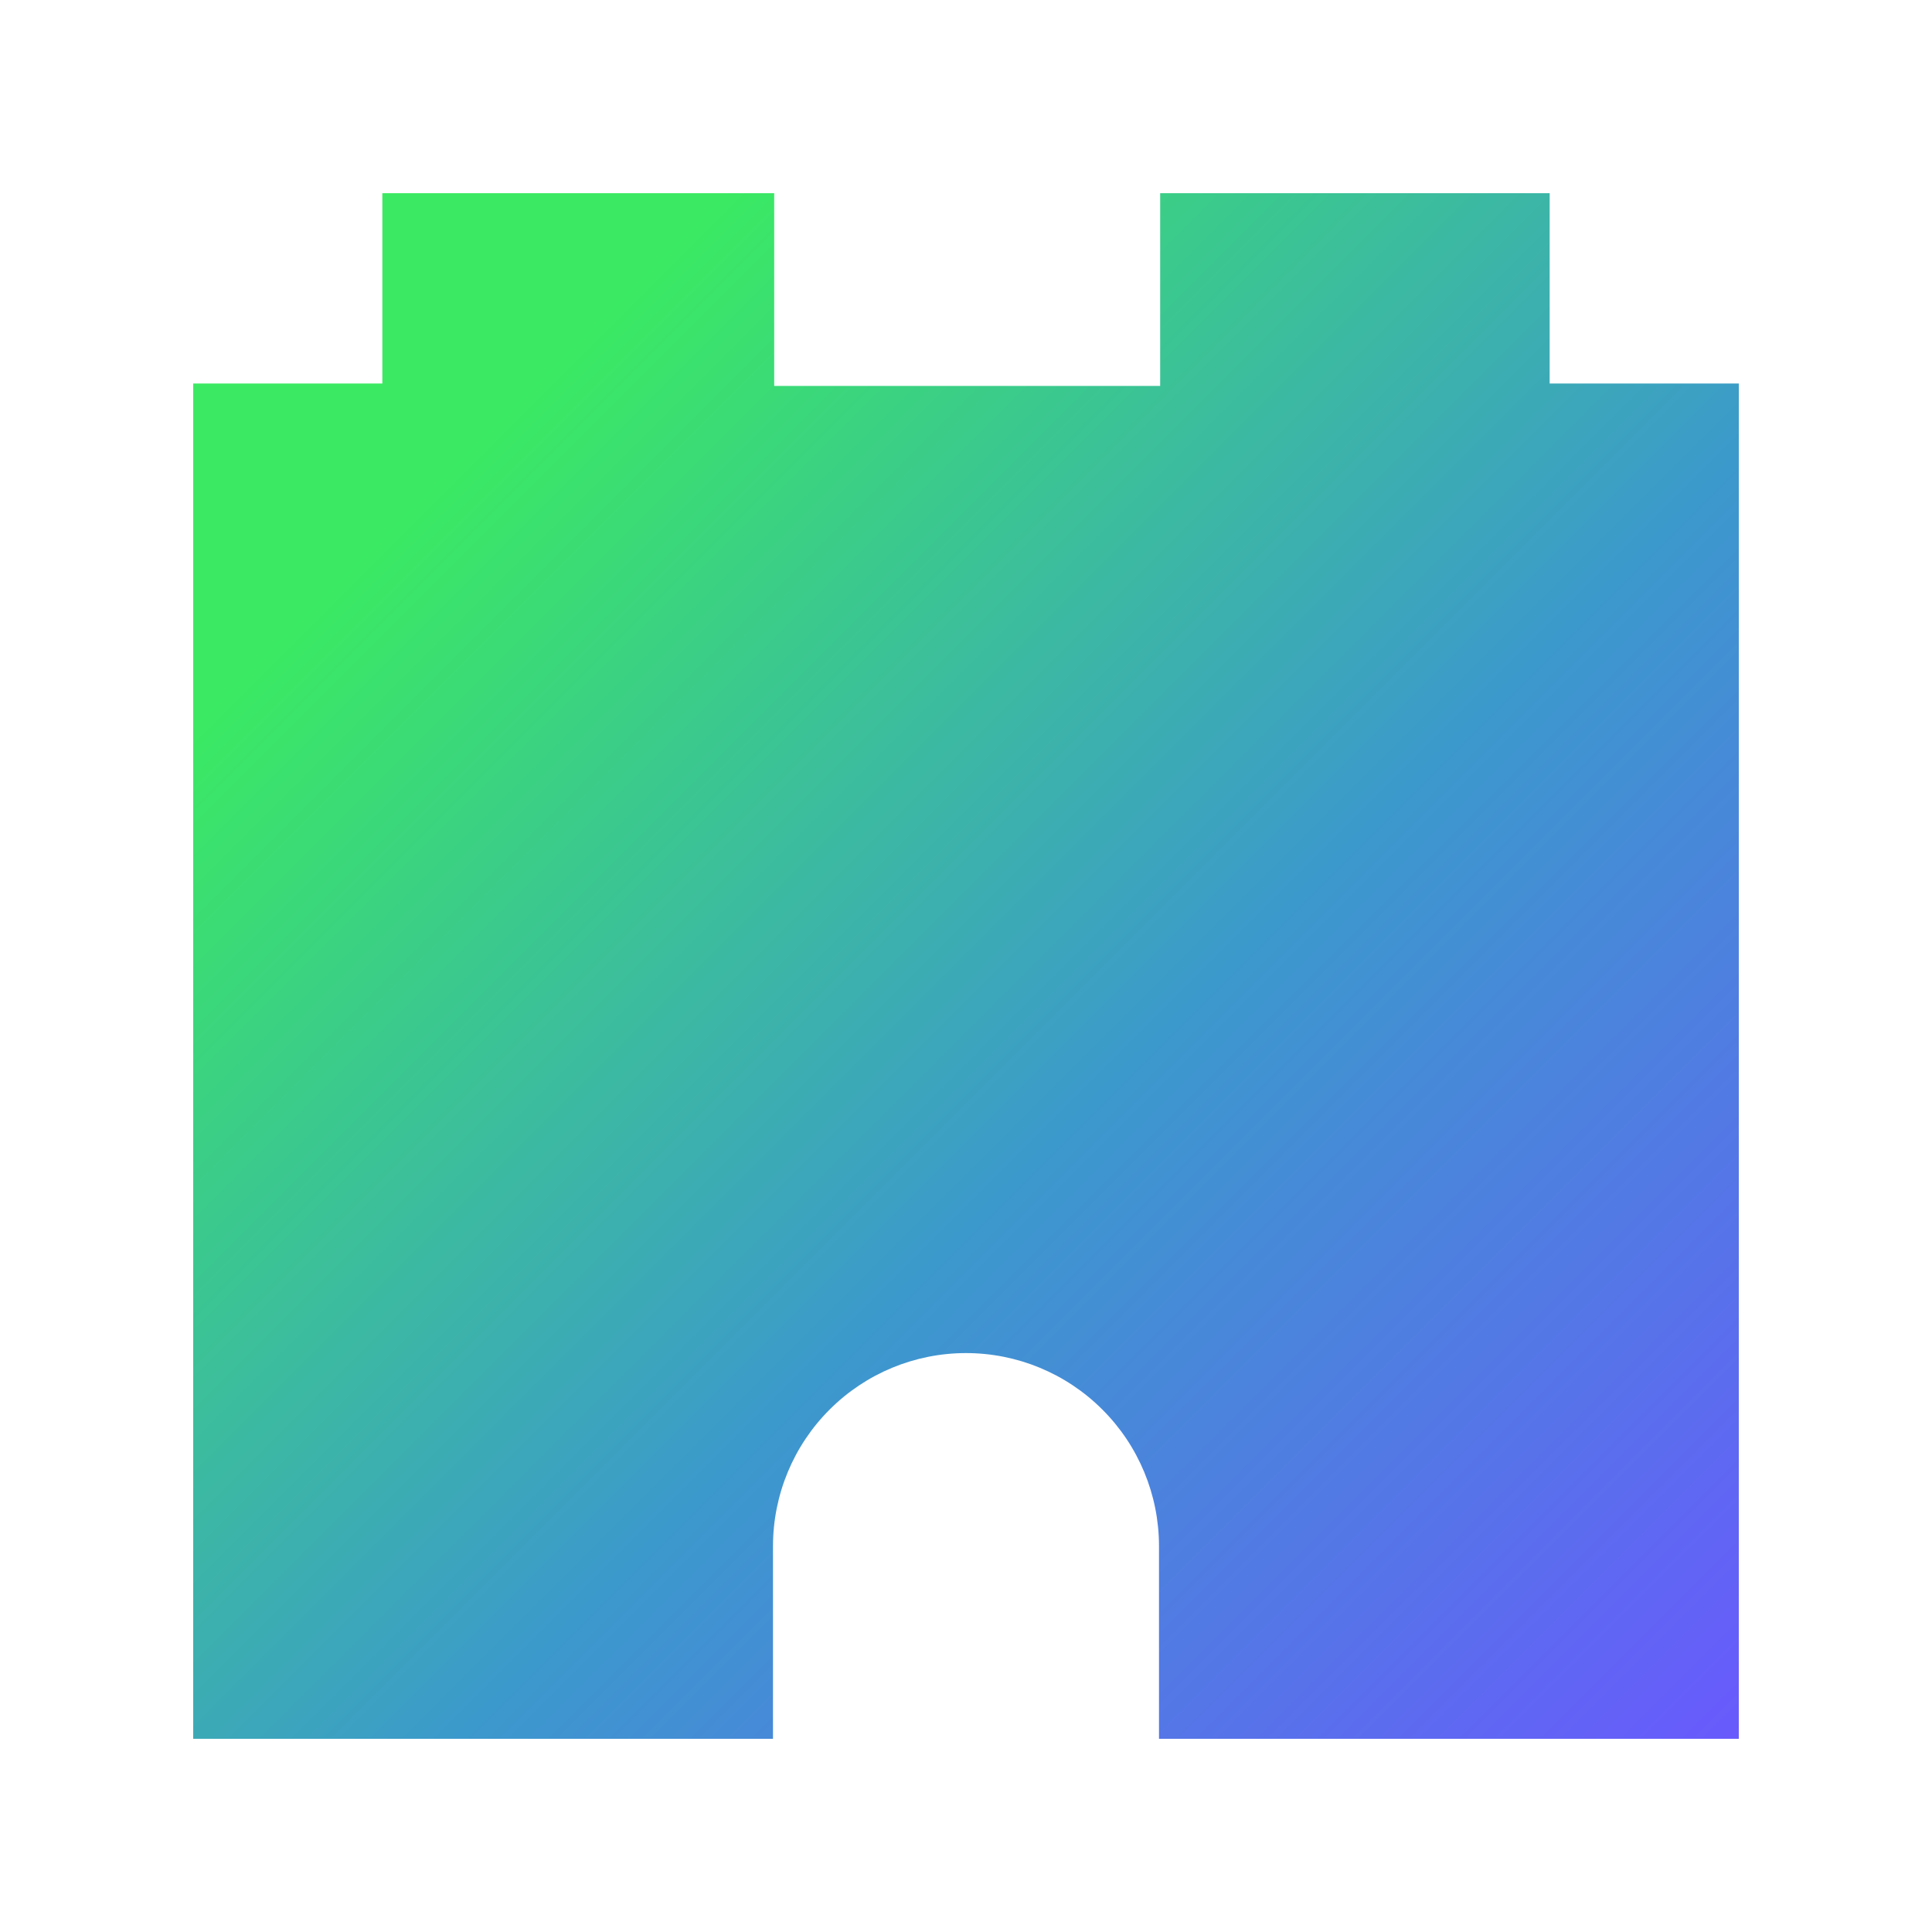
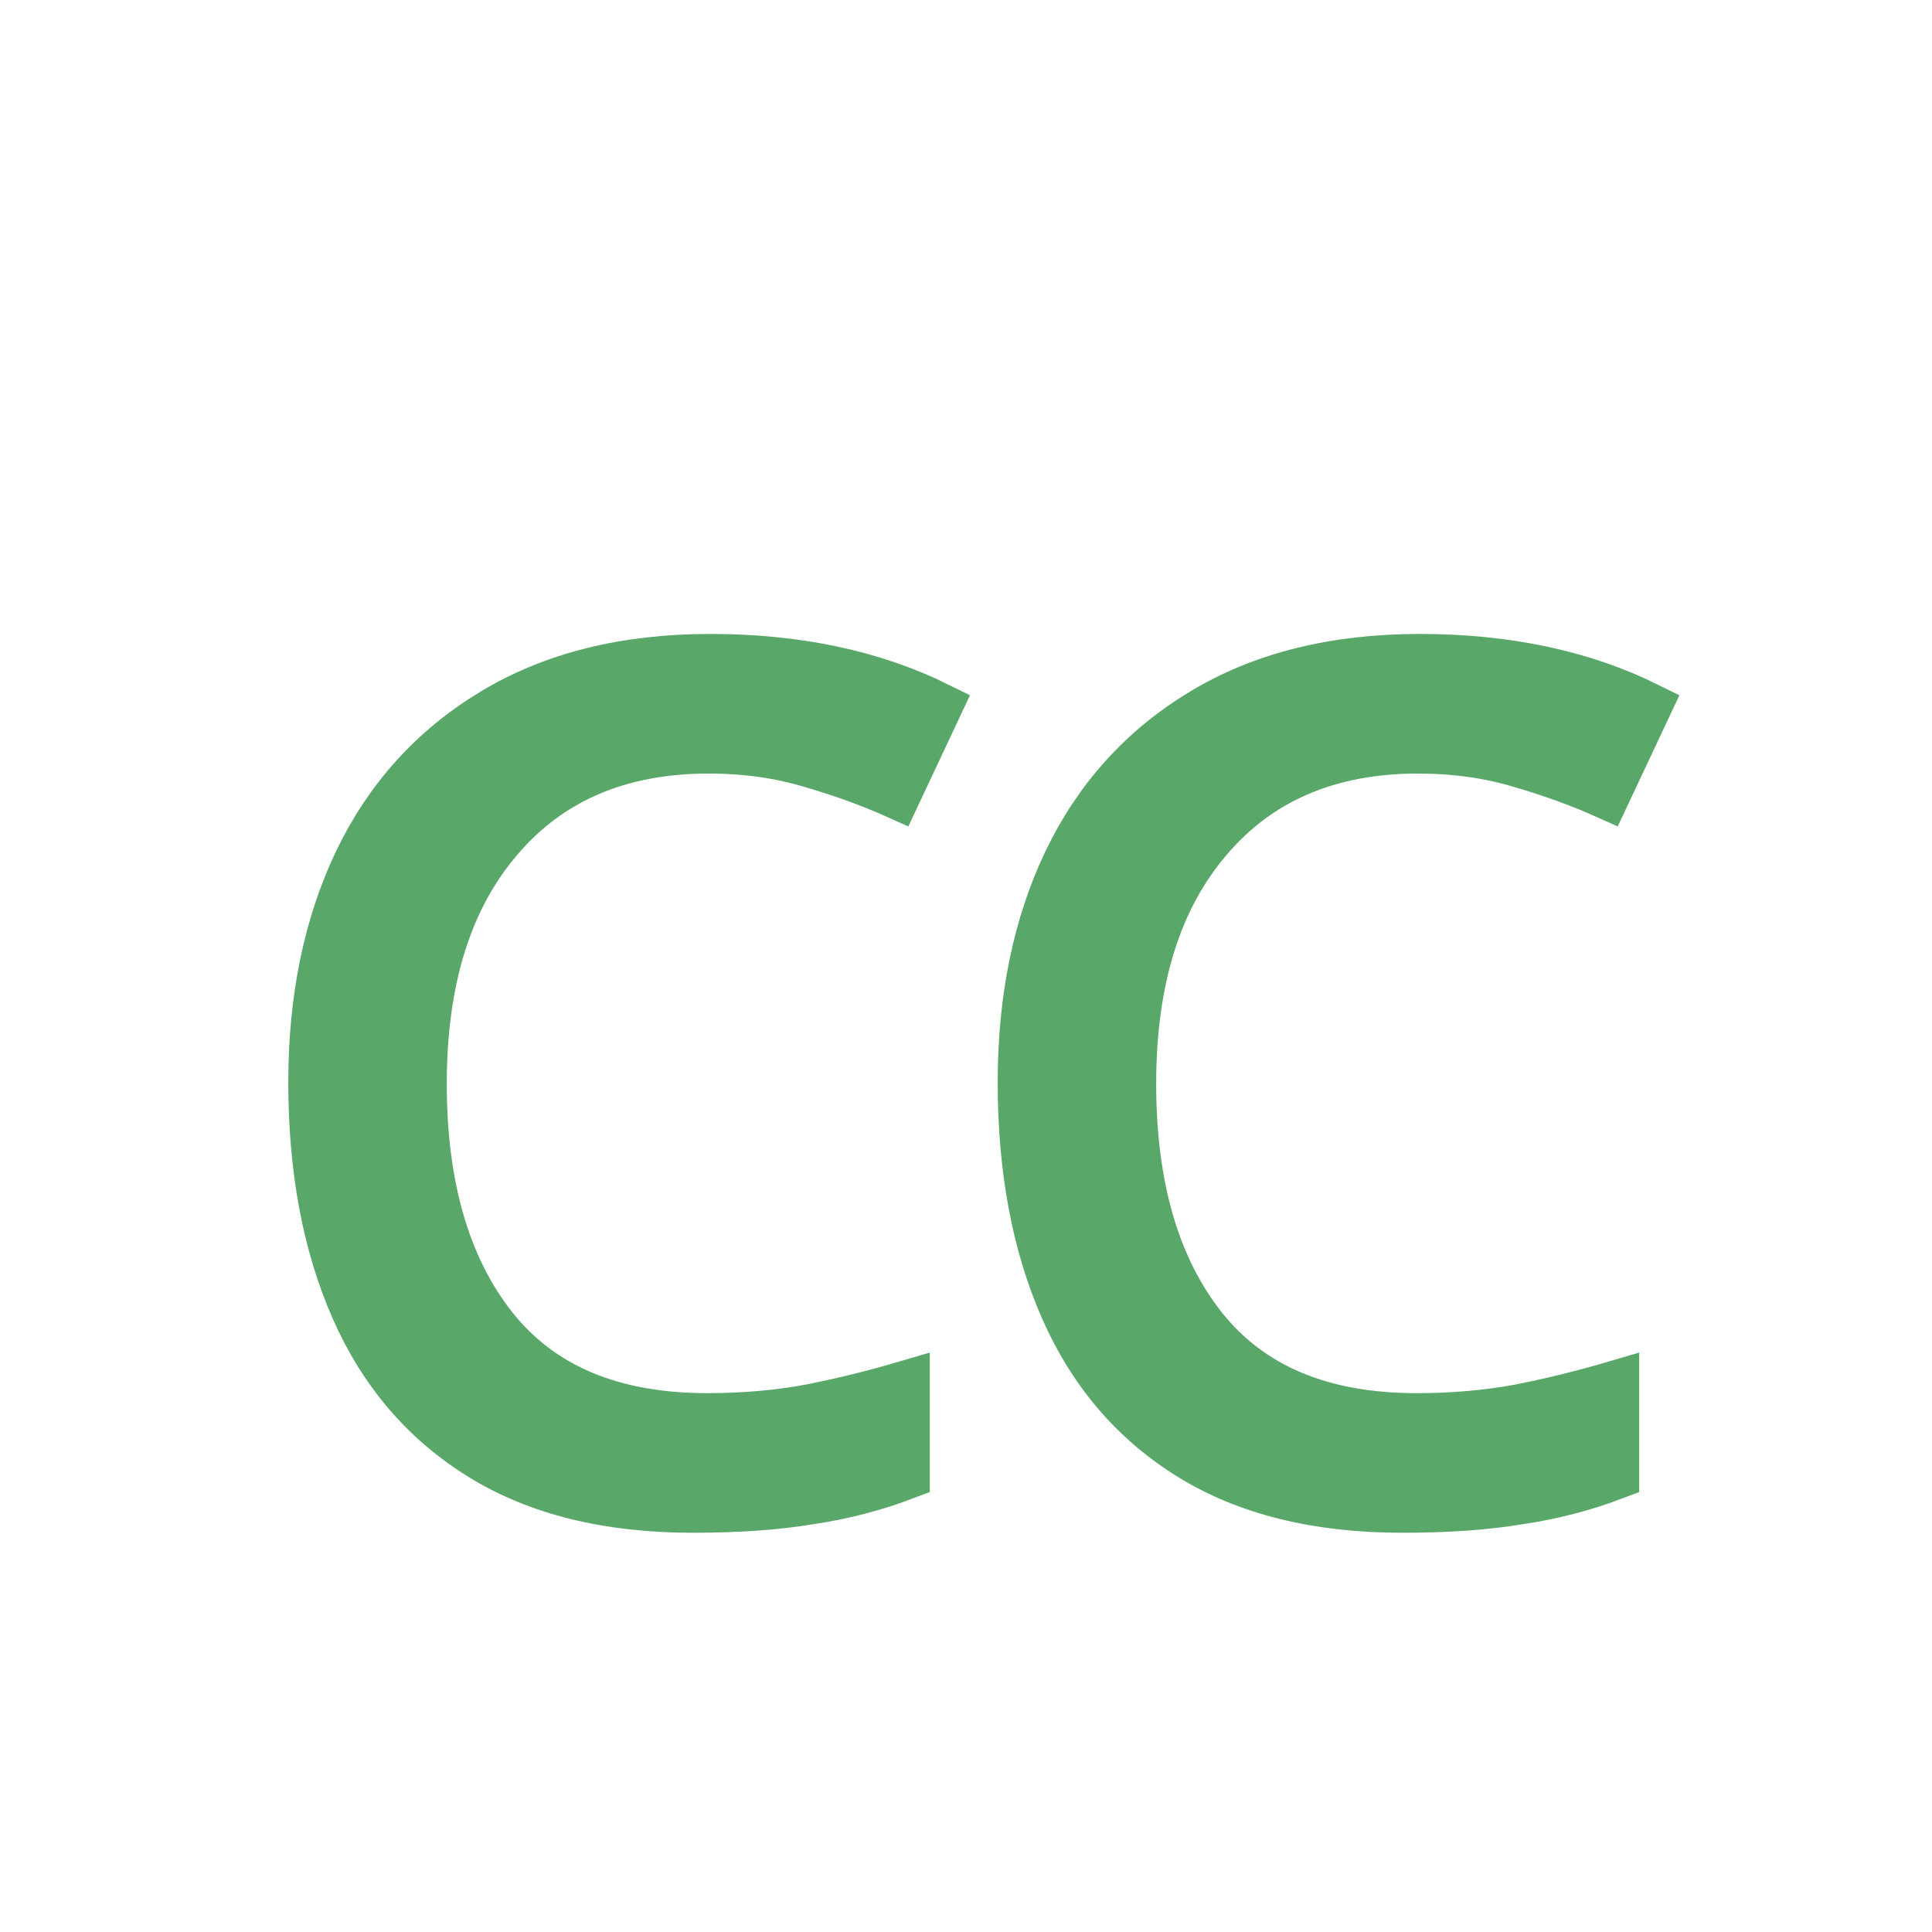
- <svg xmlns="http://www.w3.org/2000/svg" width="40" height="40" viewBox="0 0 40 40" fill="none">
-   <path d="M32.084 7.94V4H24.02V7.99H16.029V4H7.916V7.94H4V36H16.004V32.005C16.006 30.946 16.427 29.931 17.177 29.183C17.926 28.434 18.941 28.014 20 28.014C21.059 28.014 22.074 28.434 22.823 29.183C23.573 29.931 23.994 30.946 23.996 32.005V36H36V7.94H32.084Z" fill="url(#paint0_linear)" />
-   <defs>
-     <linearGradient id="paint0_linear" x1="2.942" y1="4.9" x2="37.777" y2="39.734" gradientUnits="userSpaceOnUse">
-       <stop offset="0.159" stop-color="#3BEA62" />
-       <stop offset="0.54" stop-color="#3C99CC" />
-       <stop offset="0.937" stop-color="#6B57FF" />
-     </linearGradient>
-   </defs>
+ <svg xmlns="http://www.w3.org/2000/svg" width="40" height="40">
+   <text font-weight="normal" stroke-width="1" stroke="#59A869" xml:space="preserve" text-anchor="start" font-family="'Oxanium'" font-size="24" id="svg_1" y="31" x="5" fill="#59A869">CC</text>
</svg>
